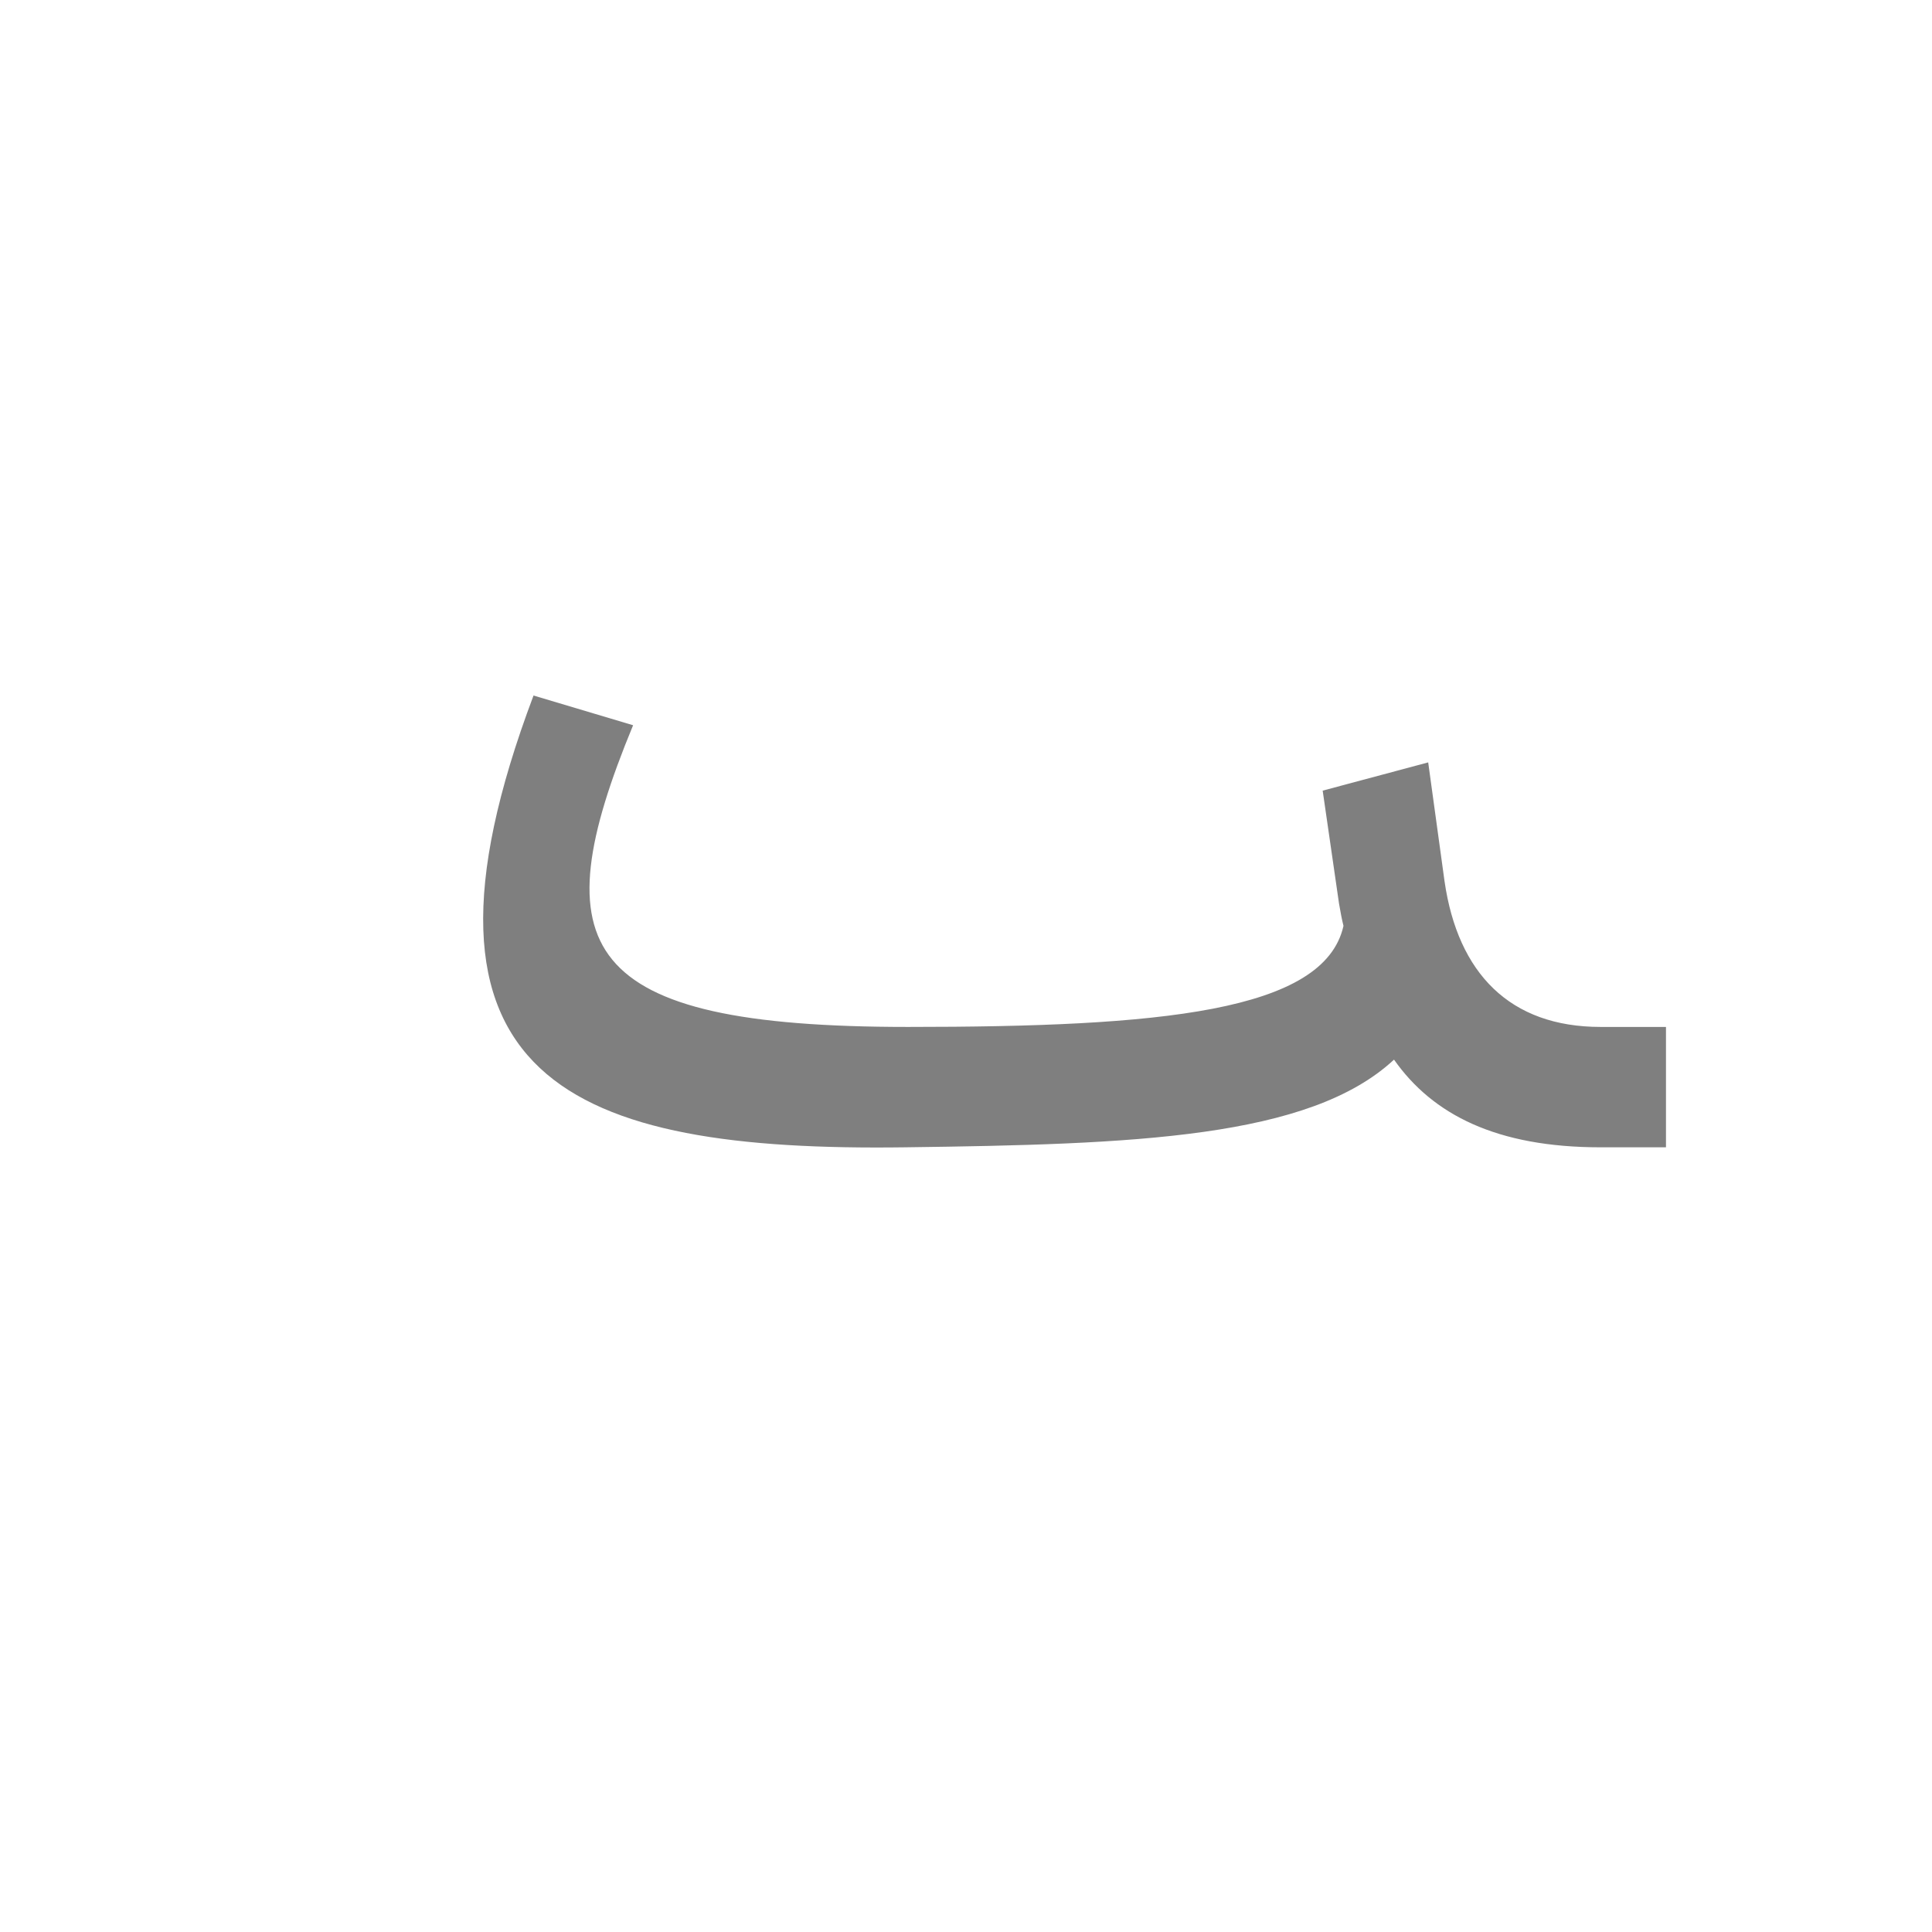
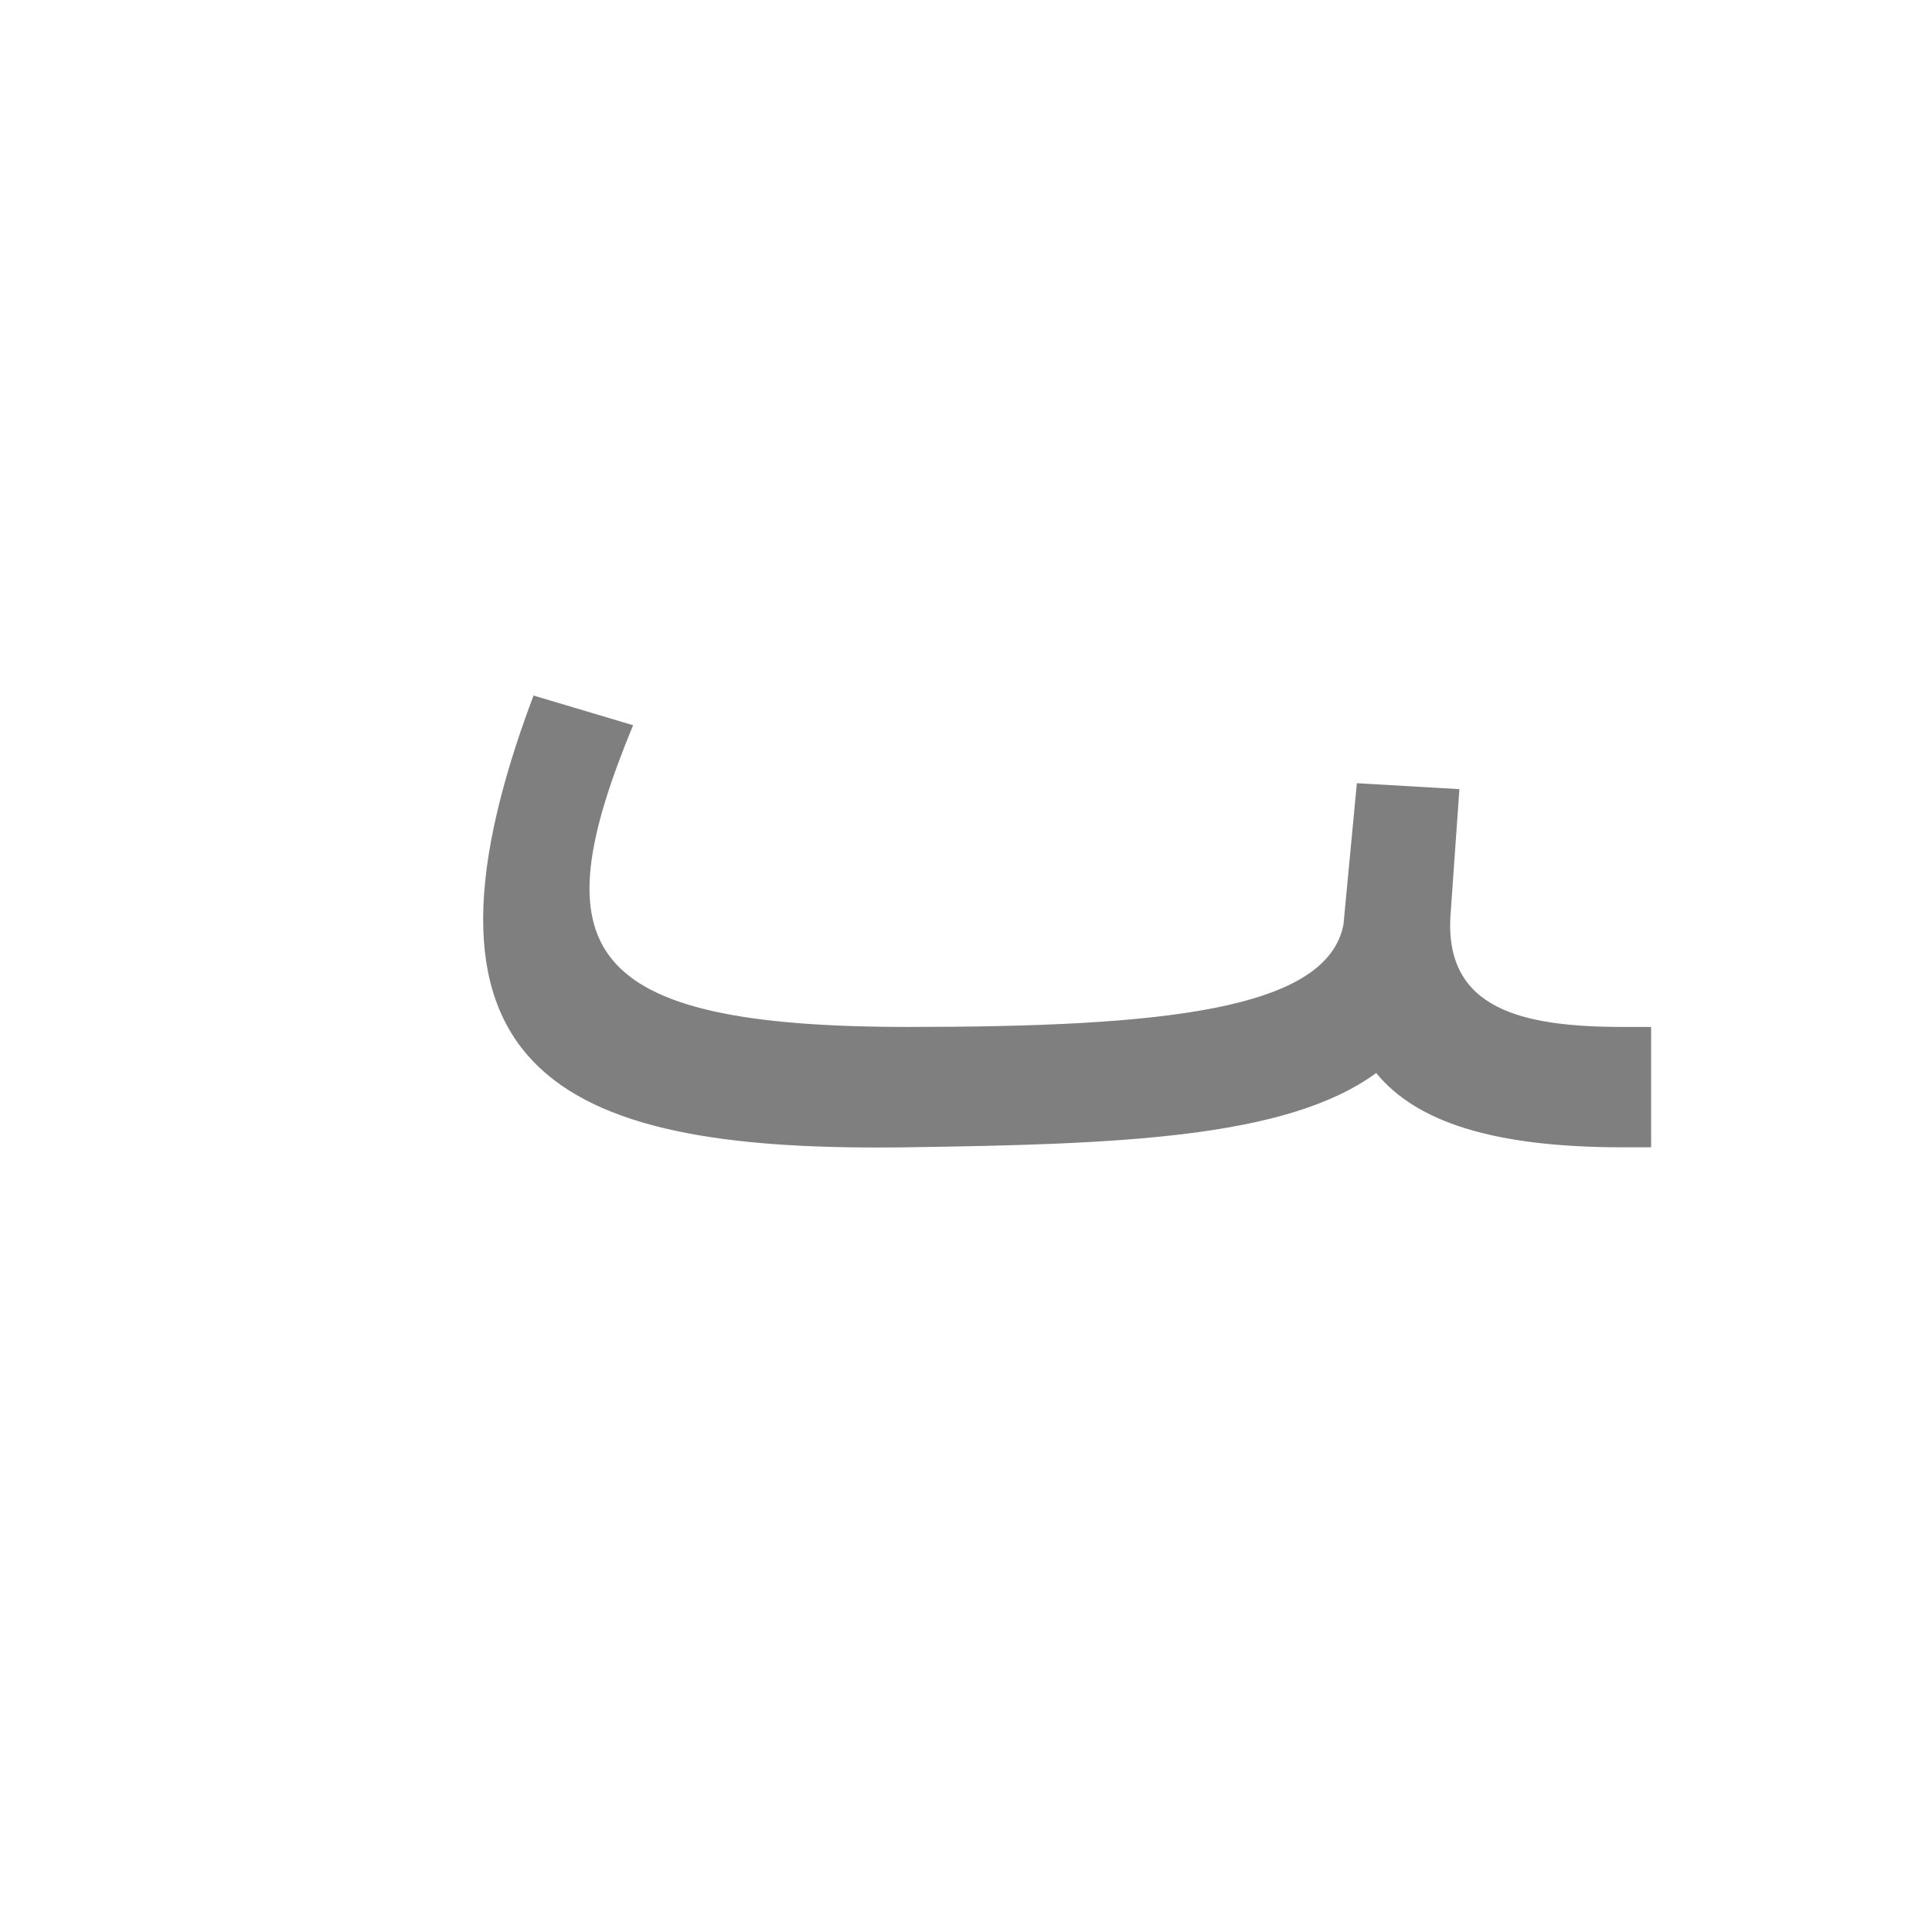
<svg xmlns="http://www.w3.org/2000/svg" xml:space="preserve" width="1300px" height="1300px" version="1.0" style="shape-rendering:geometricPrecision; text-rendering:geometricPrecision; image-rendering:optimizeQuality; fill-rule:evenodd; clip-rule:evenodd" viewBox="0 0 1300 1056">
  <defs>
    <style type="text/css">
   
    .fil0 {fill:black;fill-opacity:0.502}
    .fil2 {fill:#FF0066;fill-opacity:0.502}
    .fil1 {fill:#FF9966;fill-opacity:0.502}
   
  </style>
  </defs>
  <g id="_100:master" visibility="hidden">
    <path class="fil0" d="M857 533c58,-31 54,-100 56,-160l76 2c2,37 -1,103 -14,153 25,39 63,41 113,40l0 82 -50 0c-81,0 -124,-45 -181,-117z" />
    <path class="fil1" d="M897 465l72 -22c34,194 -169,207 -360,207 -224,0 -348,-44 -250,-304l62 28c-61,150 -32,195 190,195 143,0 311,-18 286,-104z" />
  </g>
  <g id="Layer_x0020_1" visibility="hidden">
    <path class="fil2" d="M918 406l71 10 -15 81c-11,59 52,72 87,72l36 0 0 81 -32 0c-85,0 -188,-24 -164,-154l17 -90z" />
    <path class="fil1" d="M969 443c34,194 -118,204 -360,207 -224,3 -348,-44 -250,-304l62 28c-61,150 -32,195 190,195 171,0 279,-11 290,-70 5,-29 43,-41 68,-56z" />
  </g>
  <g id="Layer_x0020_2">
-     <path class="fil0" d="M890 410l71 -19 11 80c9,62 44,98 105,98l44 0 0 81 -44 0c-70,0 -113,-22 -139,-59 -57,53 -175,57 -329,59 -224,3 -348,-44 -250,-304l67 20c-62,150 -37,203 185,203 169,0 280,-10 293,-68 -1,-4 -2,-9 -3,-15l-11 -76z" />
+     <path class="fil0" d="M913 405l69 4 -6 85c-4,63 48,75 116,75l19 0 0 81 -19 0c-87,0 -139,-17 -166,-50 -60,44 -173,48 -317,50 -224,3 -348,-44 -250,-304l67 20c-62,150 -37,203 185,203 170,0 282,-11 293,-69l9 -95z" />
  </g>
</svg>
